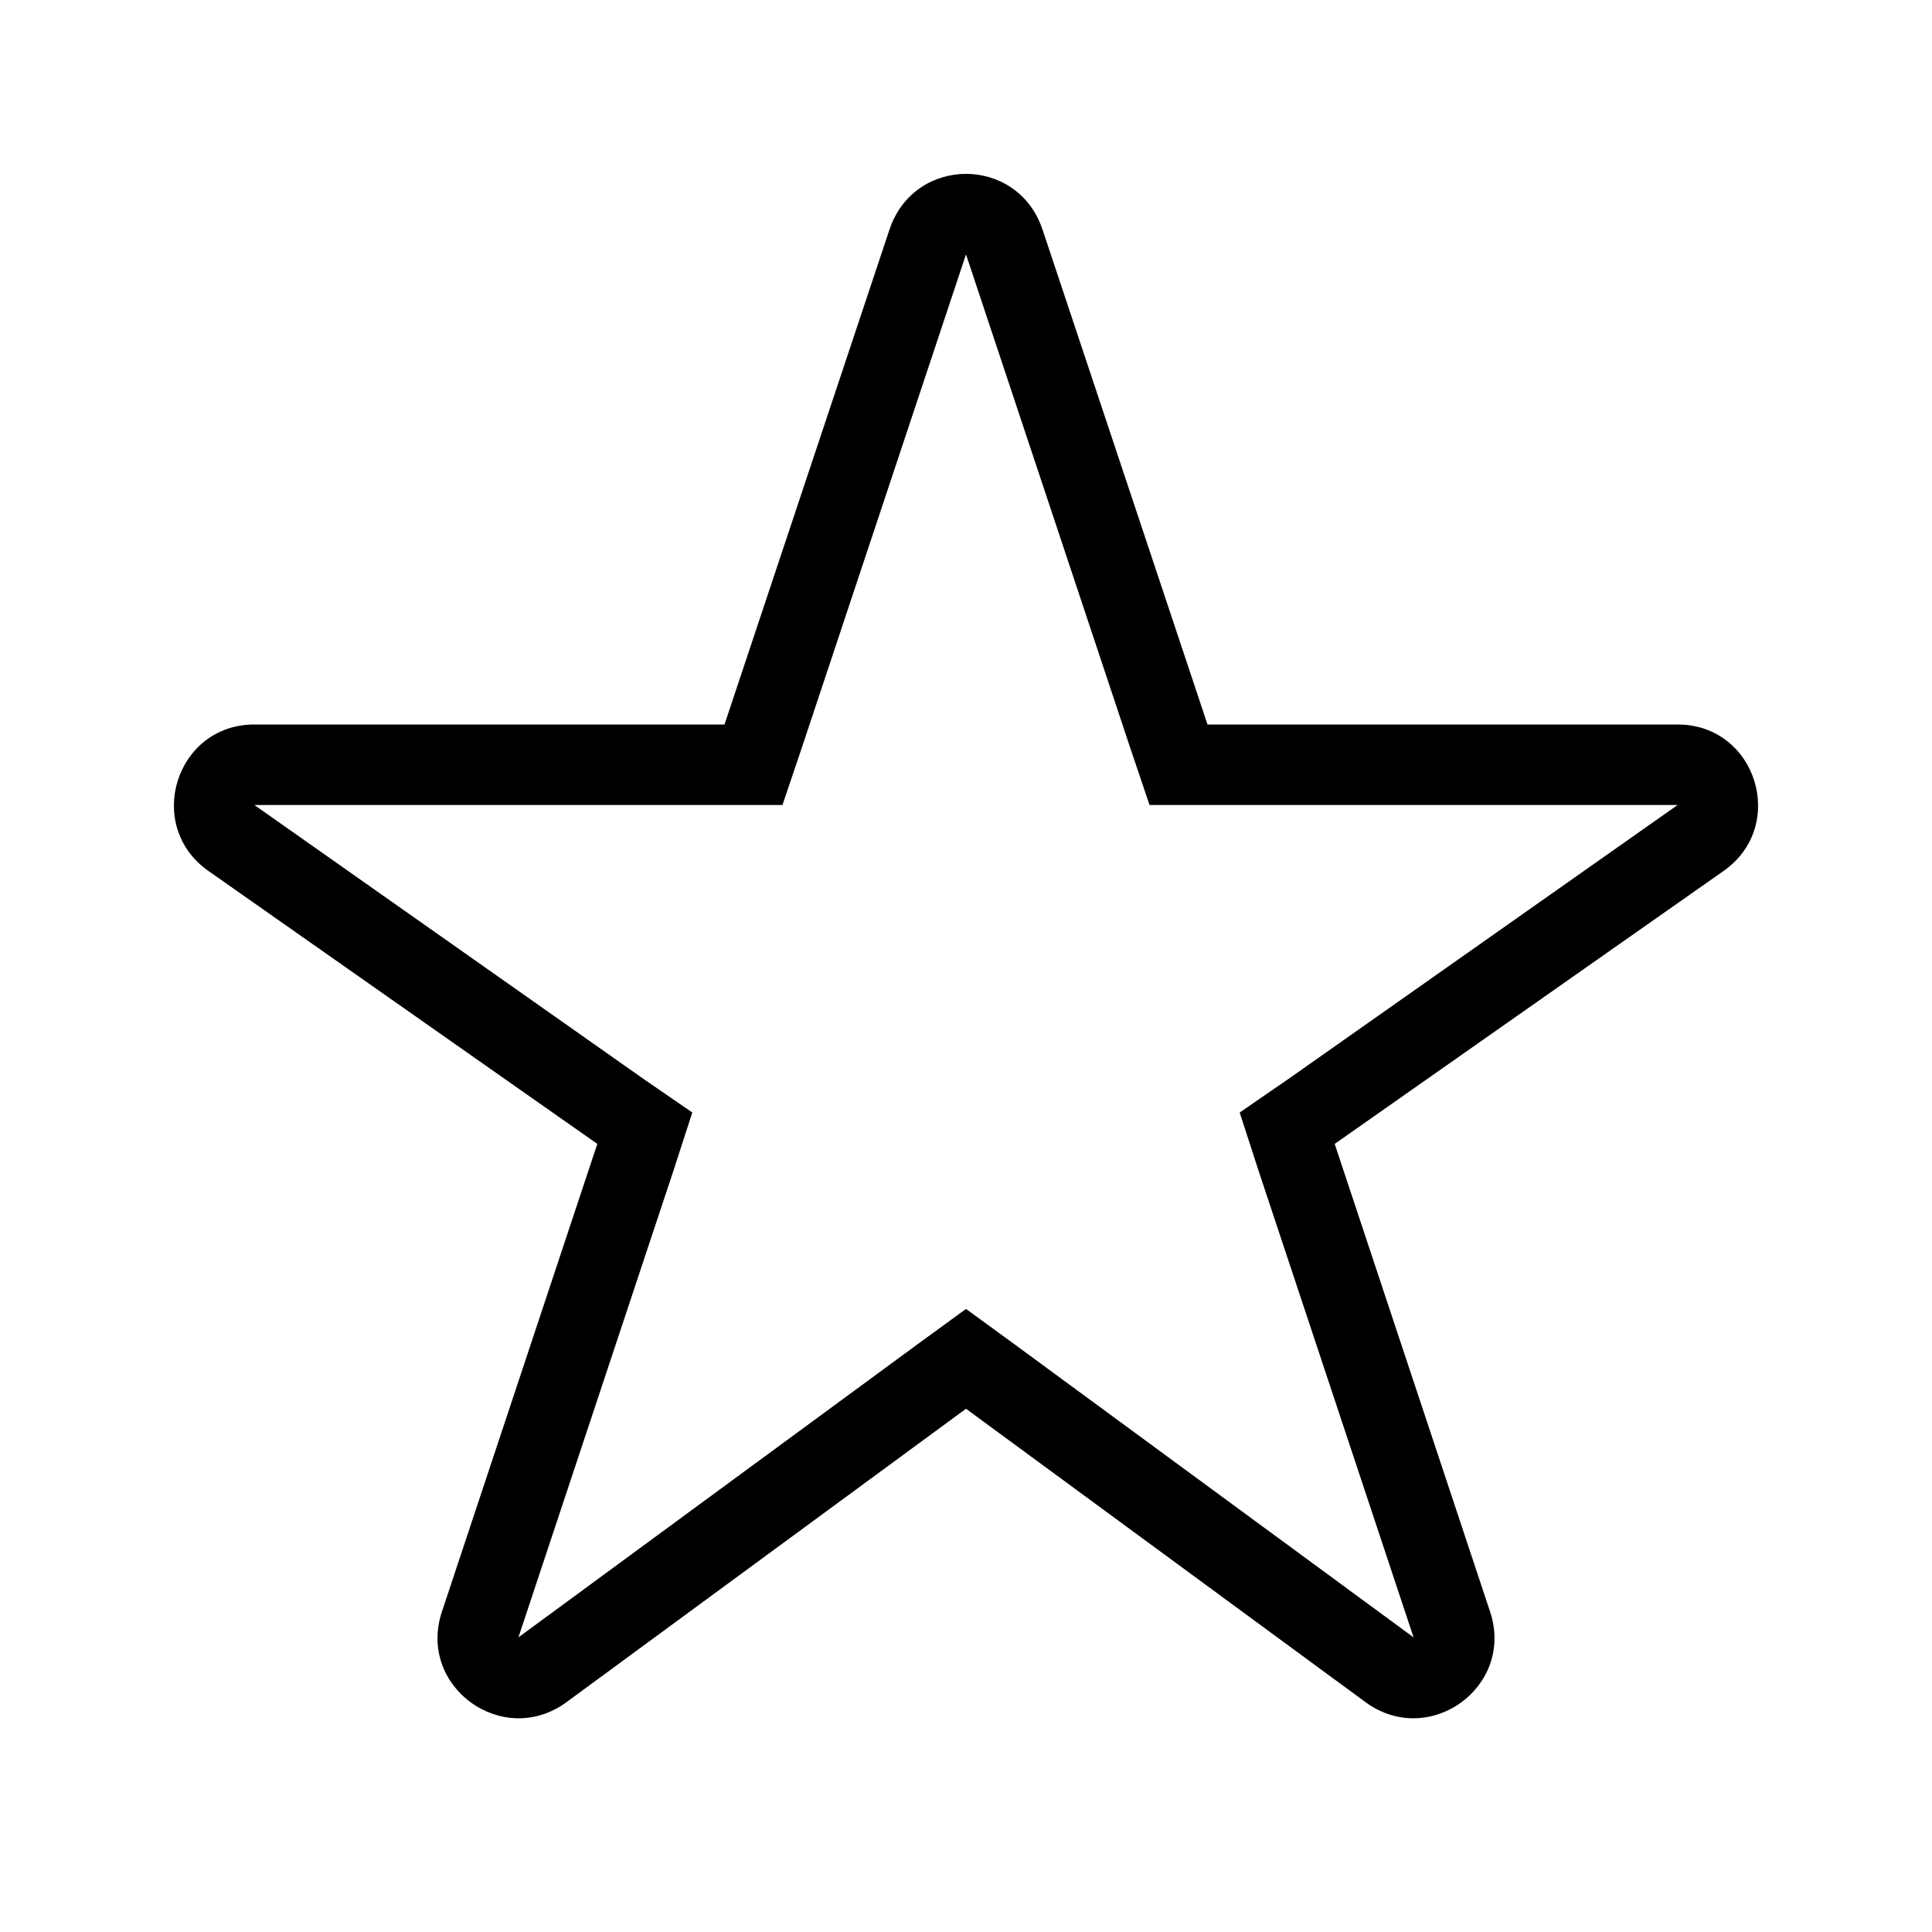
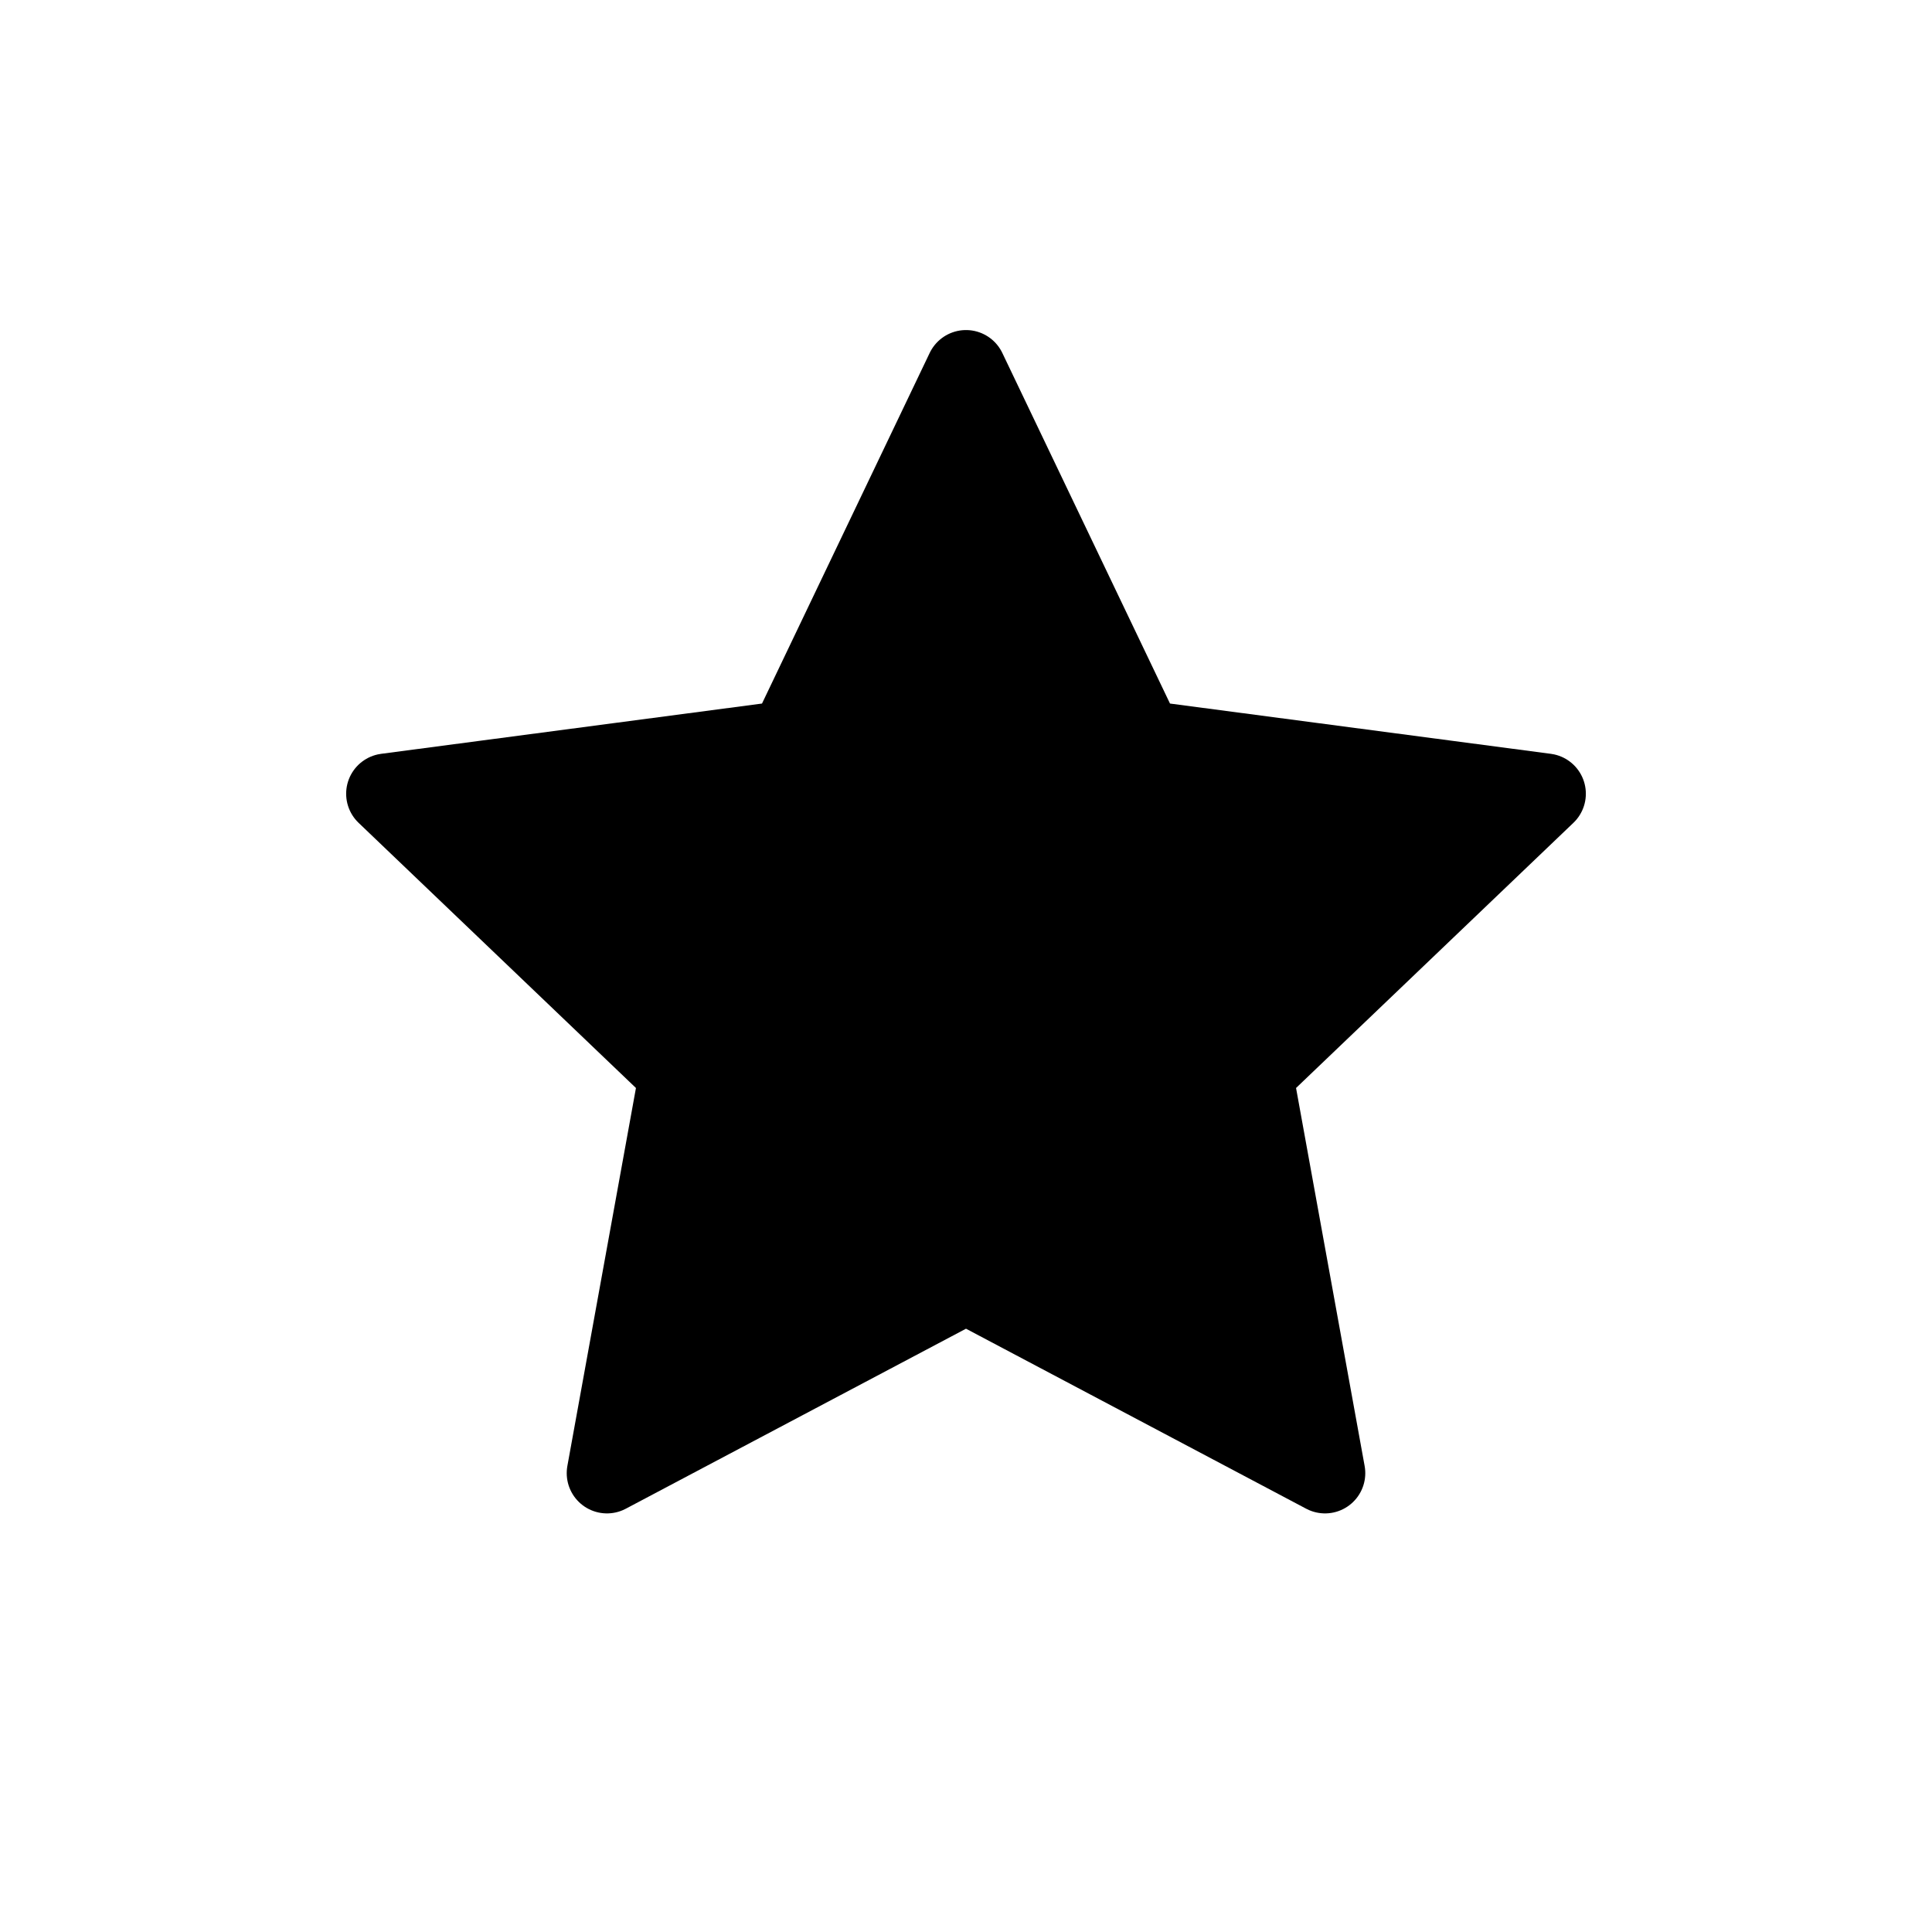
- <svg xmlns="http://www.w3.org/2000/svg" width="24" height="24" viewBox="0 0 24 24" fill="none">
-   <path fill-rule="evenodd" clip-rule="evenodd" d="M14.28 10L14.05 9.32L12 3.16L9.95 9.32L9.72 10H9L3.16 10L7.99 13.4L8.6 13.82L8.37 14.53L6.44 20.34L11.41 16.69L12 16.26L12.59 16.69L17.56 20.34L15.63 14.53L15.4 13.82L16.01 13.4L20.84 10H15H14.28ZM9 9H3.16C2.18 9 1.79 10.26 2.59 10.82L7.42 14.21L5.49 20.02C5.18 20.95 6.24 21.72 7.03 21.15L12 17.5L16.97 21.15C17.76 21.72 18.82 20.95 18.51 20.02L16.58 14.21L21.41 10.82C22.21 10.26 21.82 9 20.84 9H15L12.95 2.85C12.64 1.93 11.36 1.93 11.05 2.85L9 9Z" fill="currentColor" />
+ <svg xmlns="http://www.w3.org/2000/svg" width="24" height="24" viewBox="0 0 24 24" fill="none" stroke="currentColor" stroke-width="1" stroke-linecap="round" stroke-linejoin="round">
+   <path d="M12 4.6l2.2 4.6 5 .66-3.64 3.48.9 4.96L12 15.94 7.54 18.3l.9-4.96L4.8 9.86l5-.66z" fill="currentColor" stroke="none" />
+   <path d="M12 4.6l2.2 4.6 5 .66-3.64 3.48.9 4.96L12 15.94 7.54 18.3l.9-4.96L4.8 9.86l5-.66z" />
</svg>
